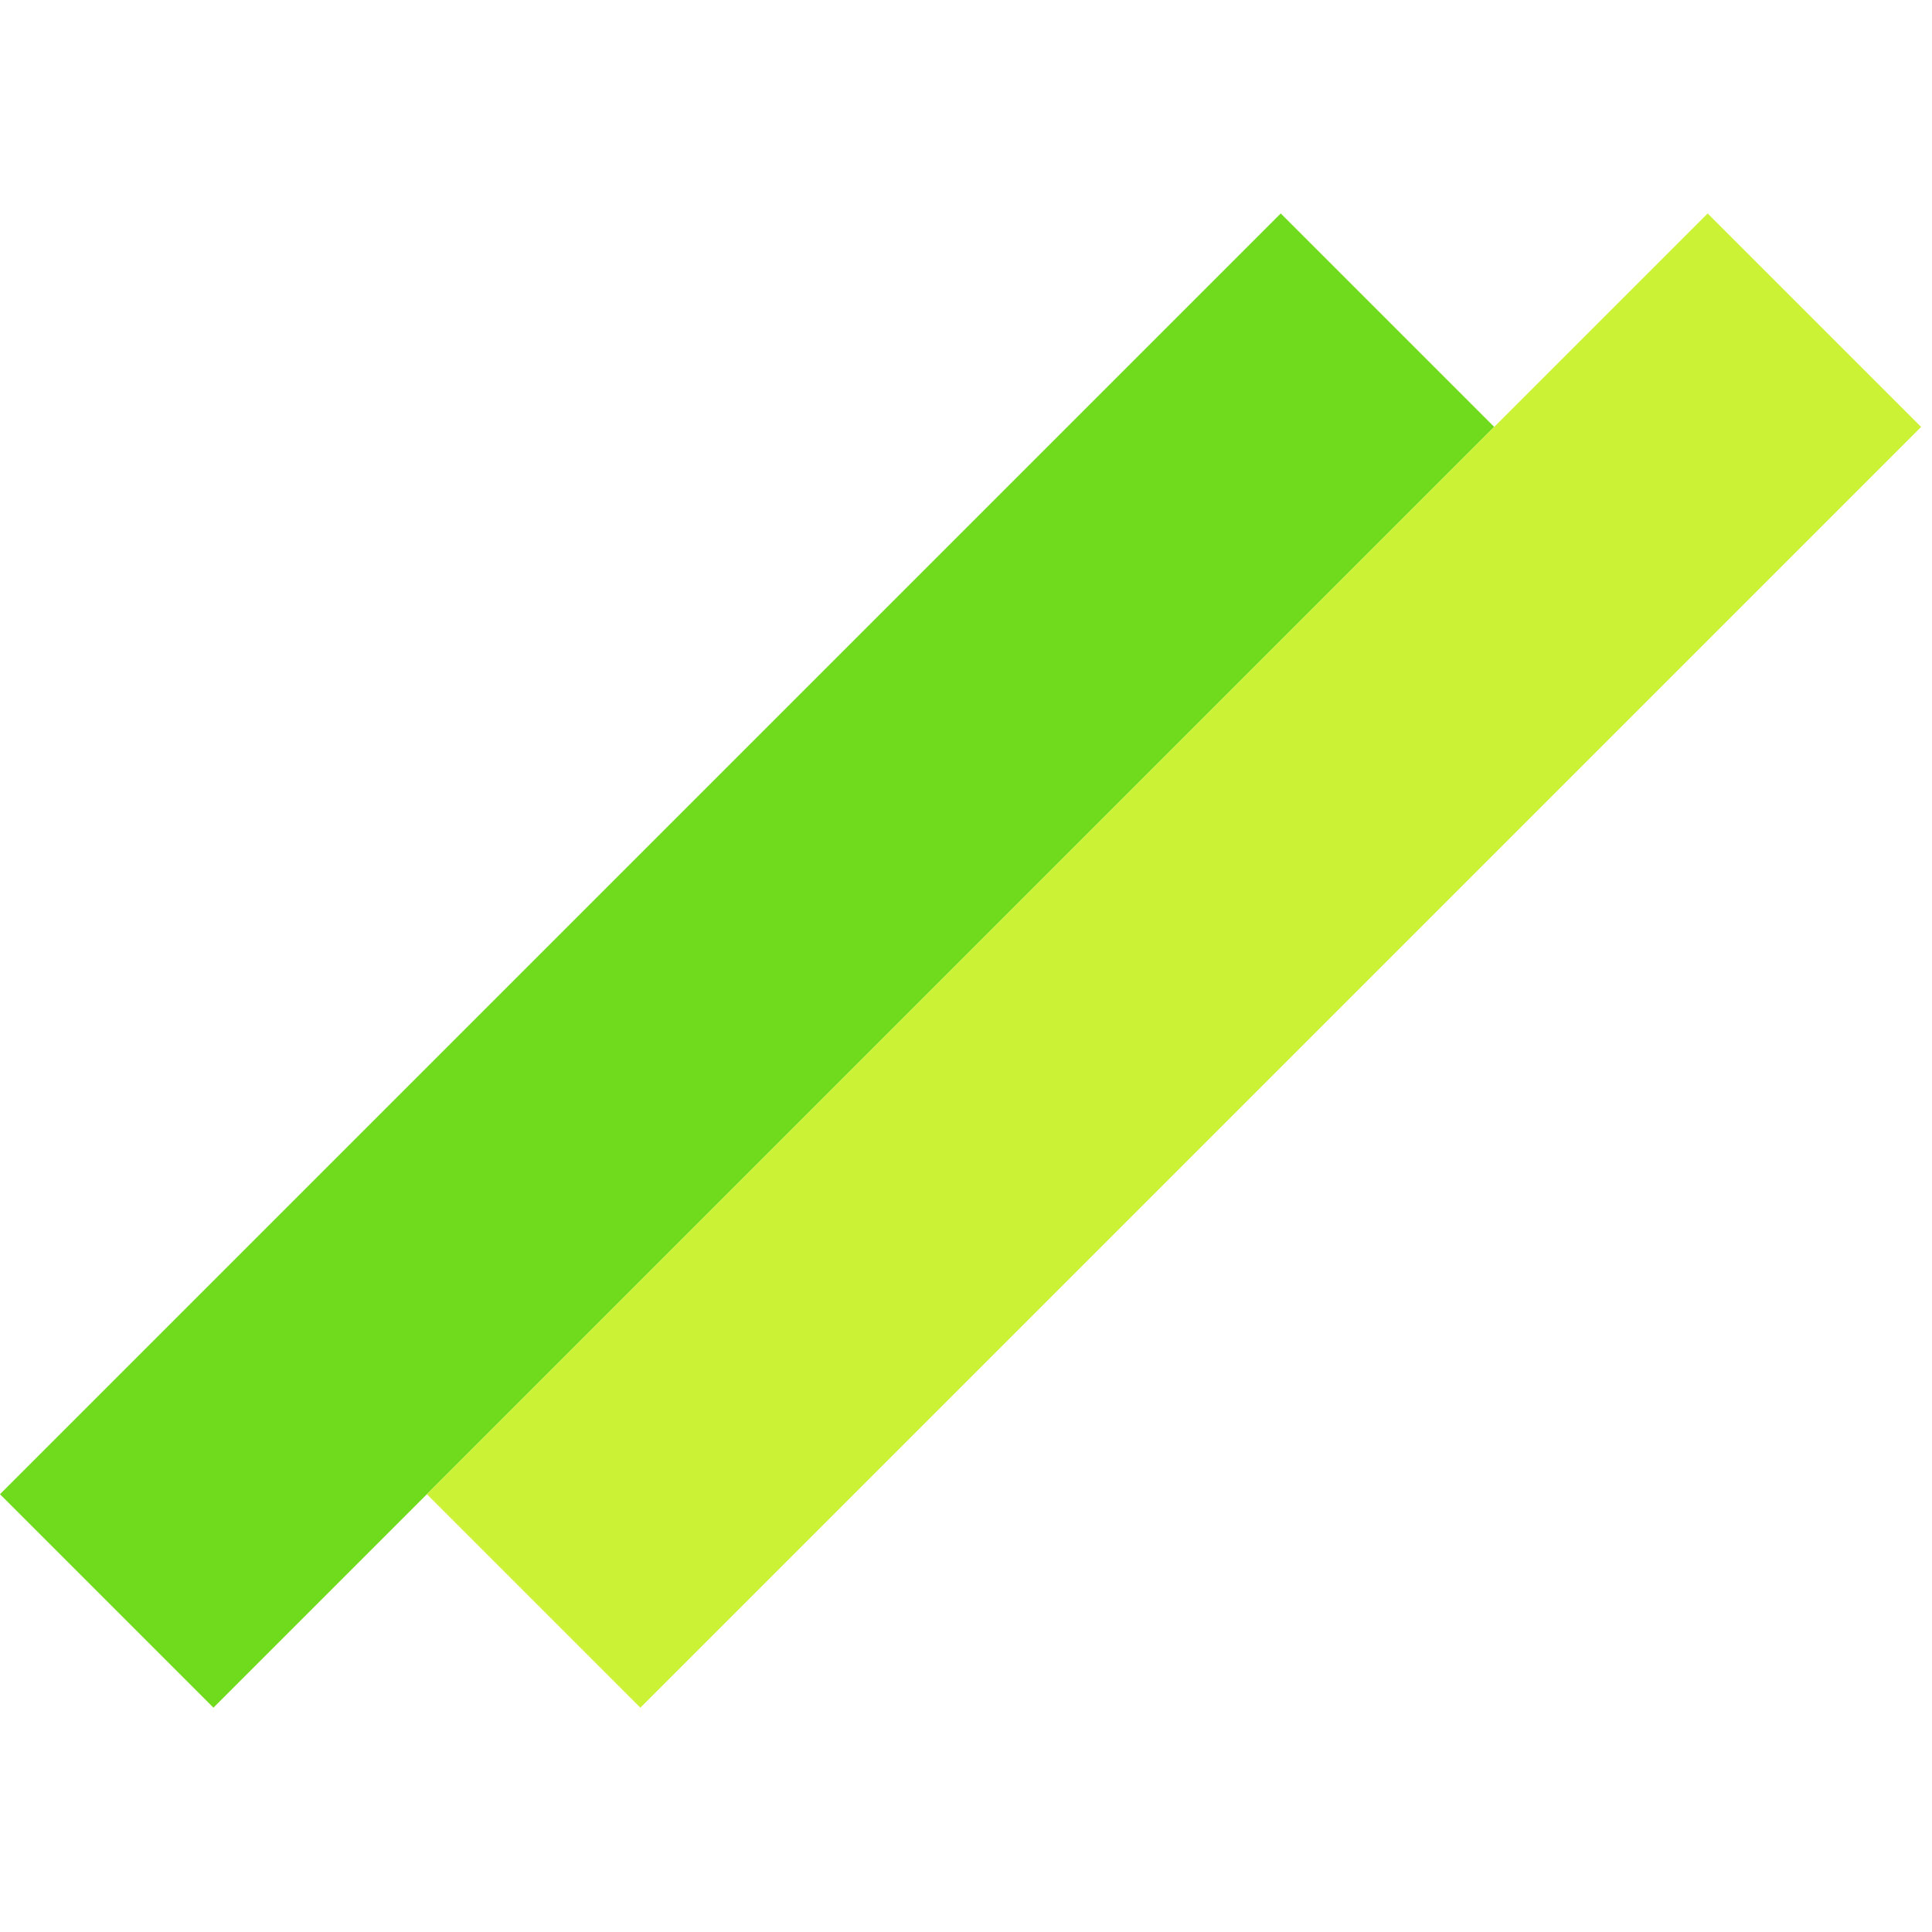
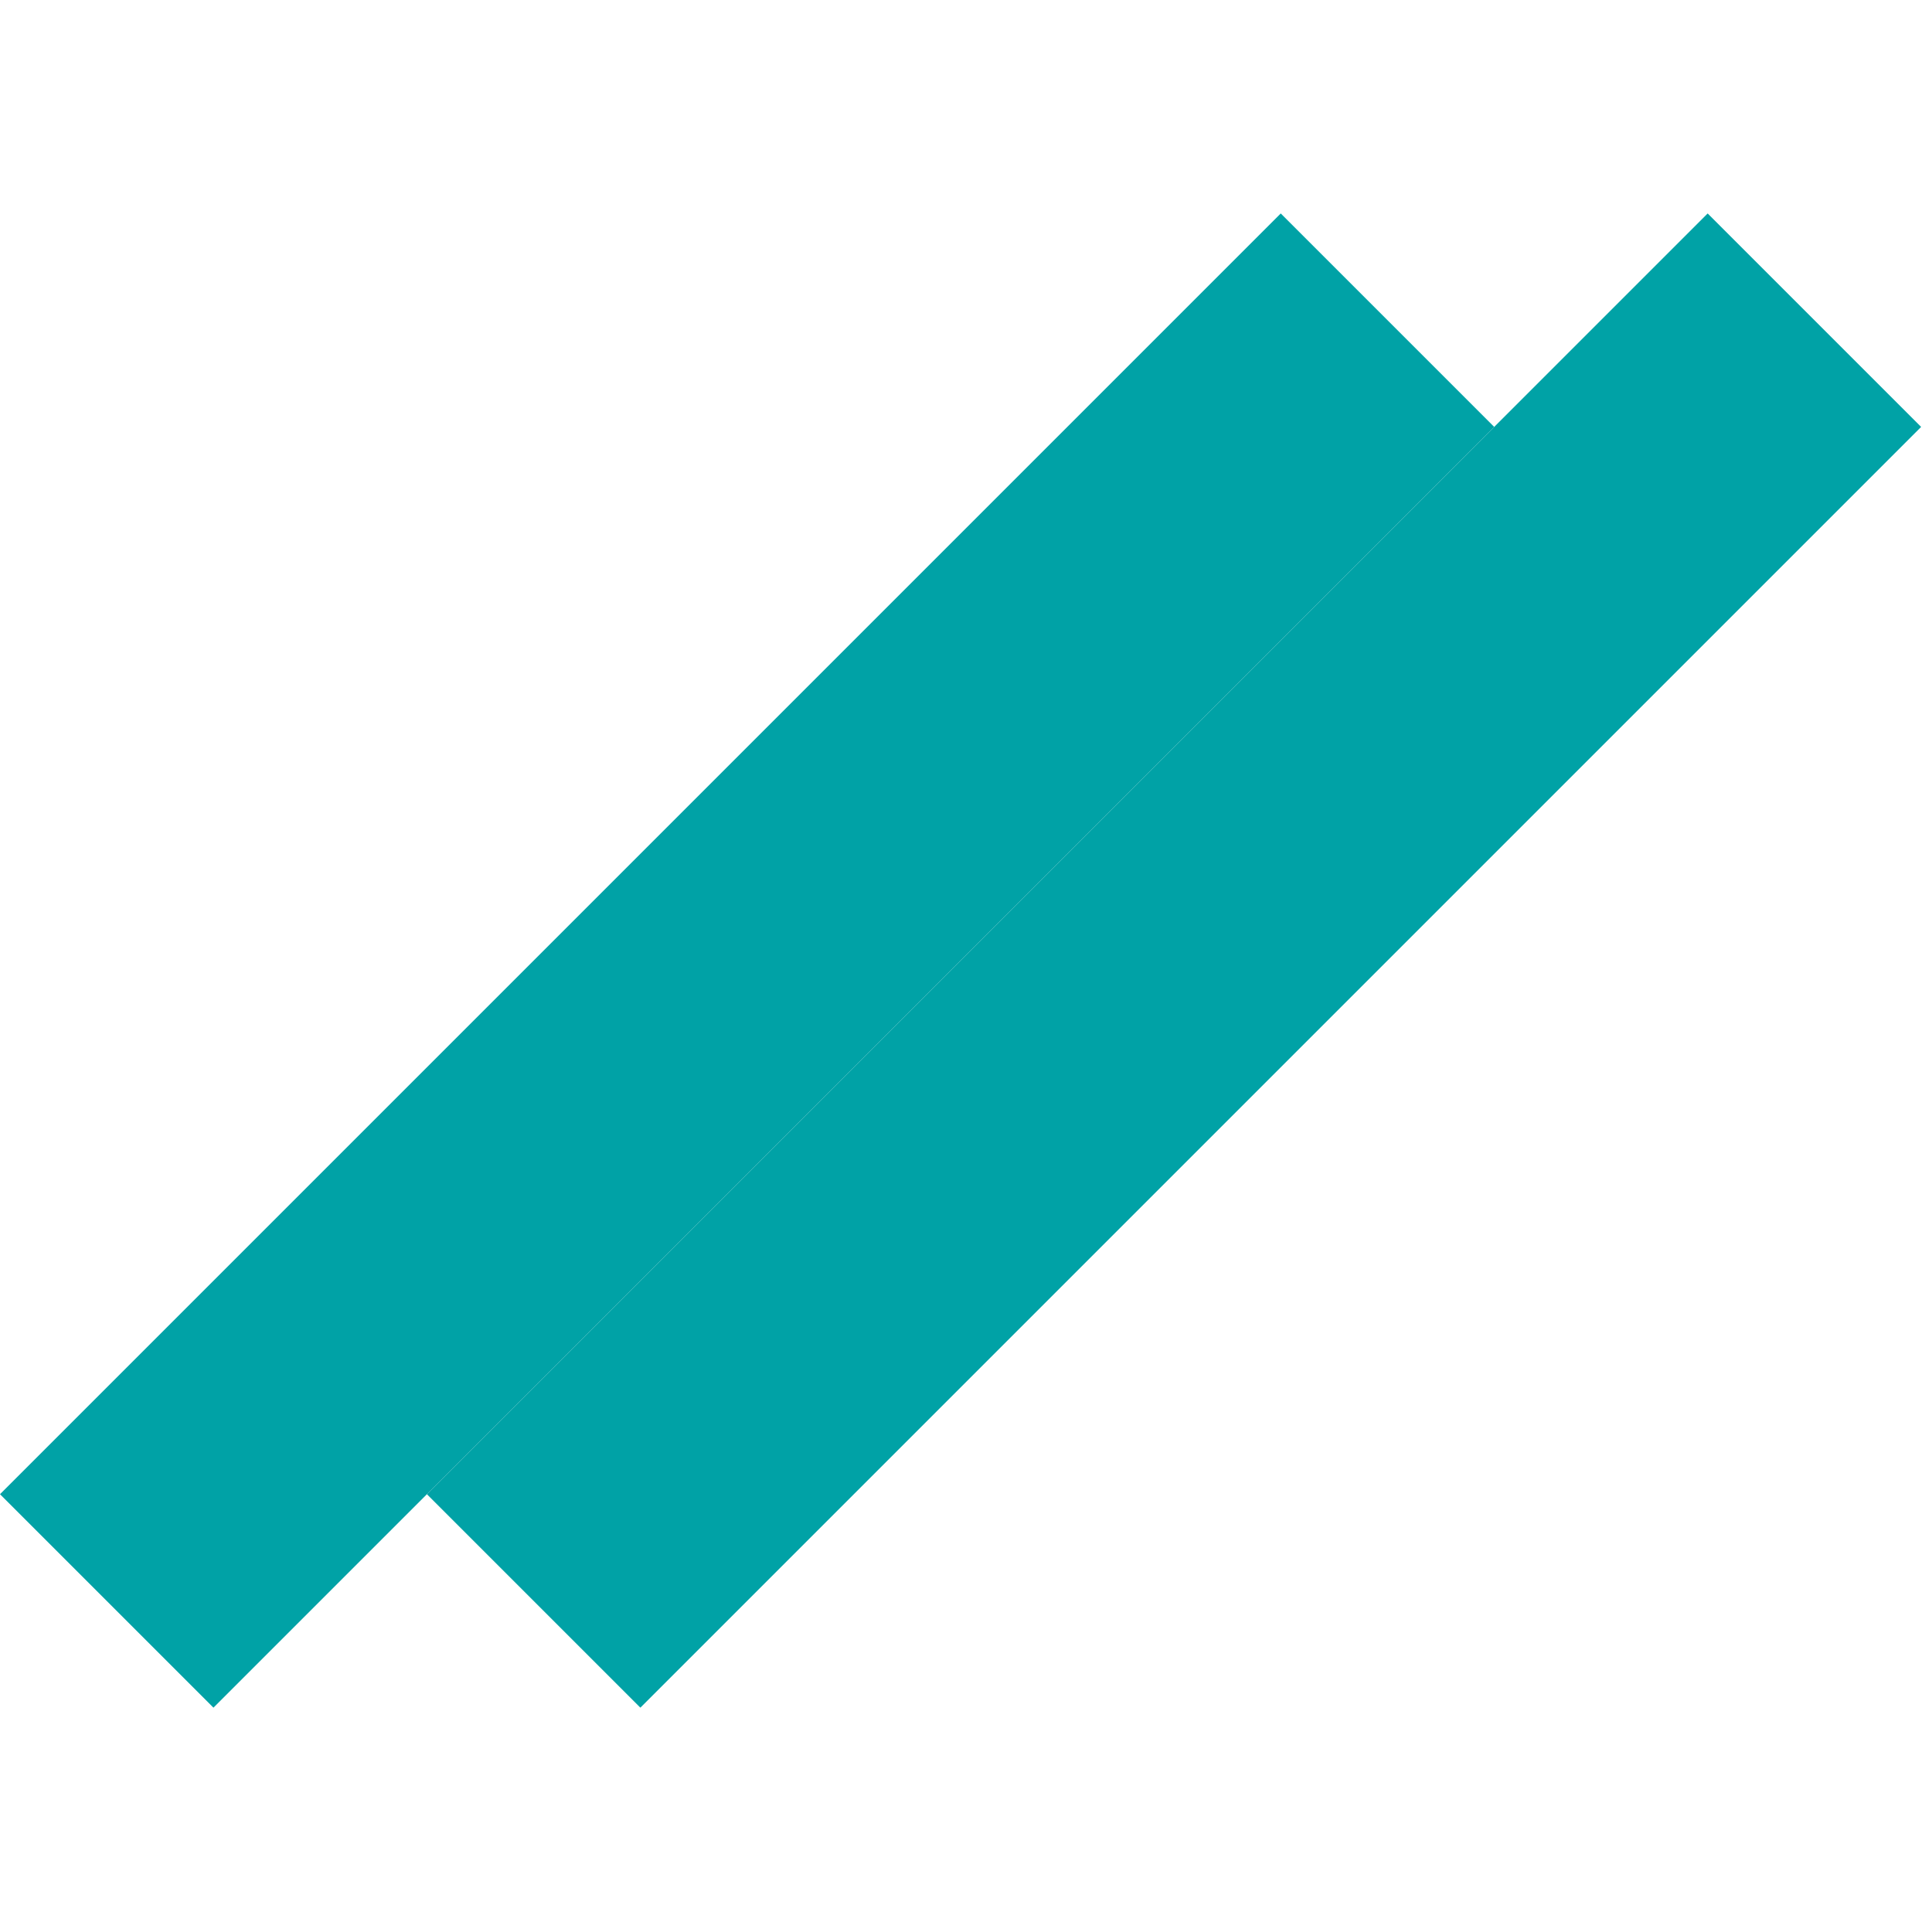
<svg xmlns="http://www.w3.org/2000/svg" width="128" height="128" viewBox="0 0 128 128" fill="none">
-   <rect y="98.995" width="120" height="20" transform="rotate(-45 0 98.9949)" fill="#70DA1C" />
-   <rect x="28.284" y="98.995" width="120" height="20" transform="rotate(-45 28.2842 98.9949)" fill="#CCF235" />
+   <rect y="98.995" width="120" height="20" transform="rotate(-45 0 98.9949)" fill="#00A2A6" />
+   <rect x="28.284" y="98.995" width="120" height="20" transform="rotate(-45 28.2842 98.9949)" fill="#00A2A6" />
</svg>
